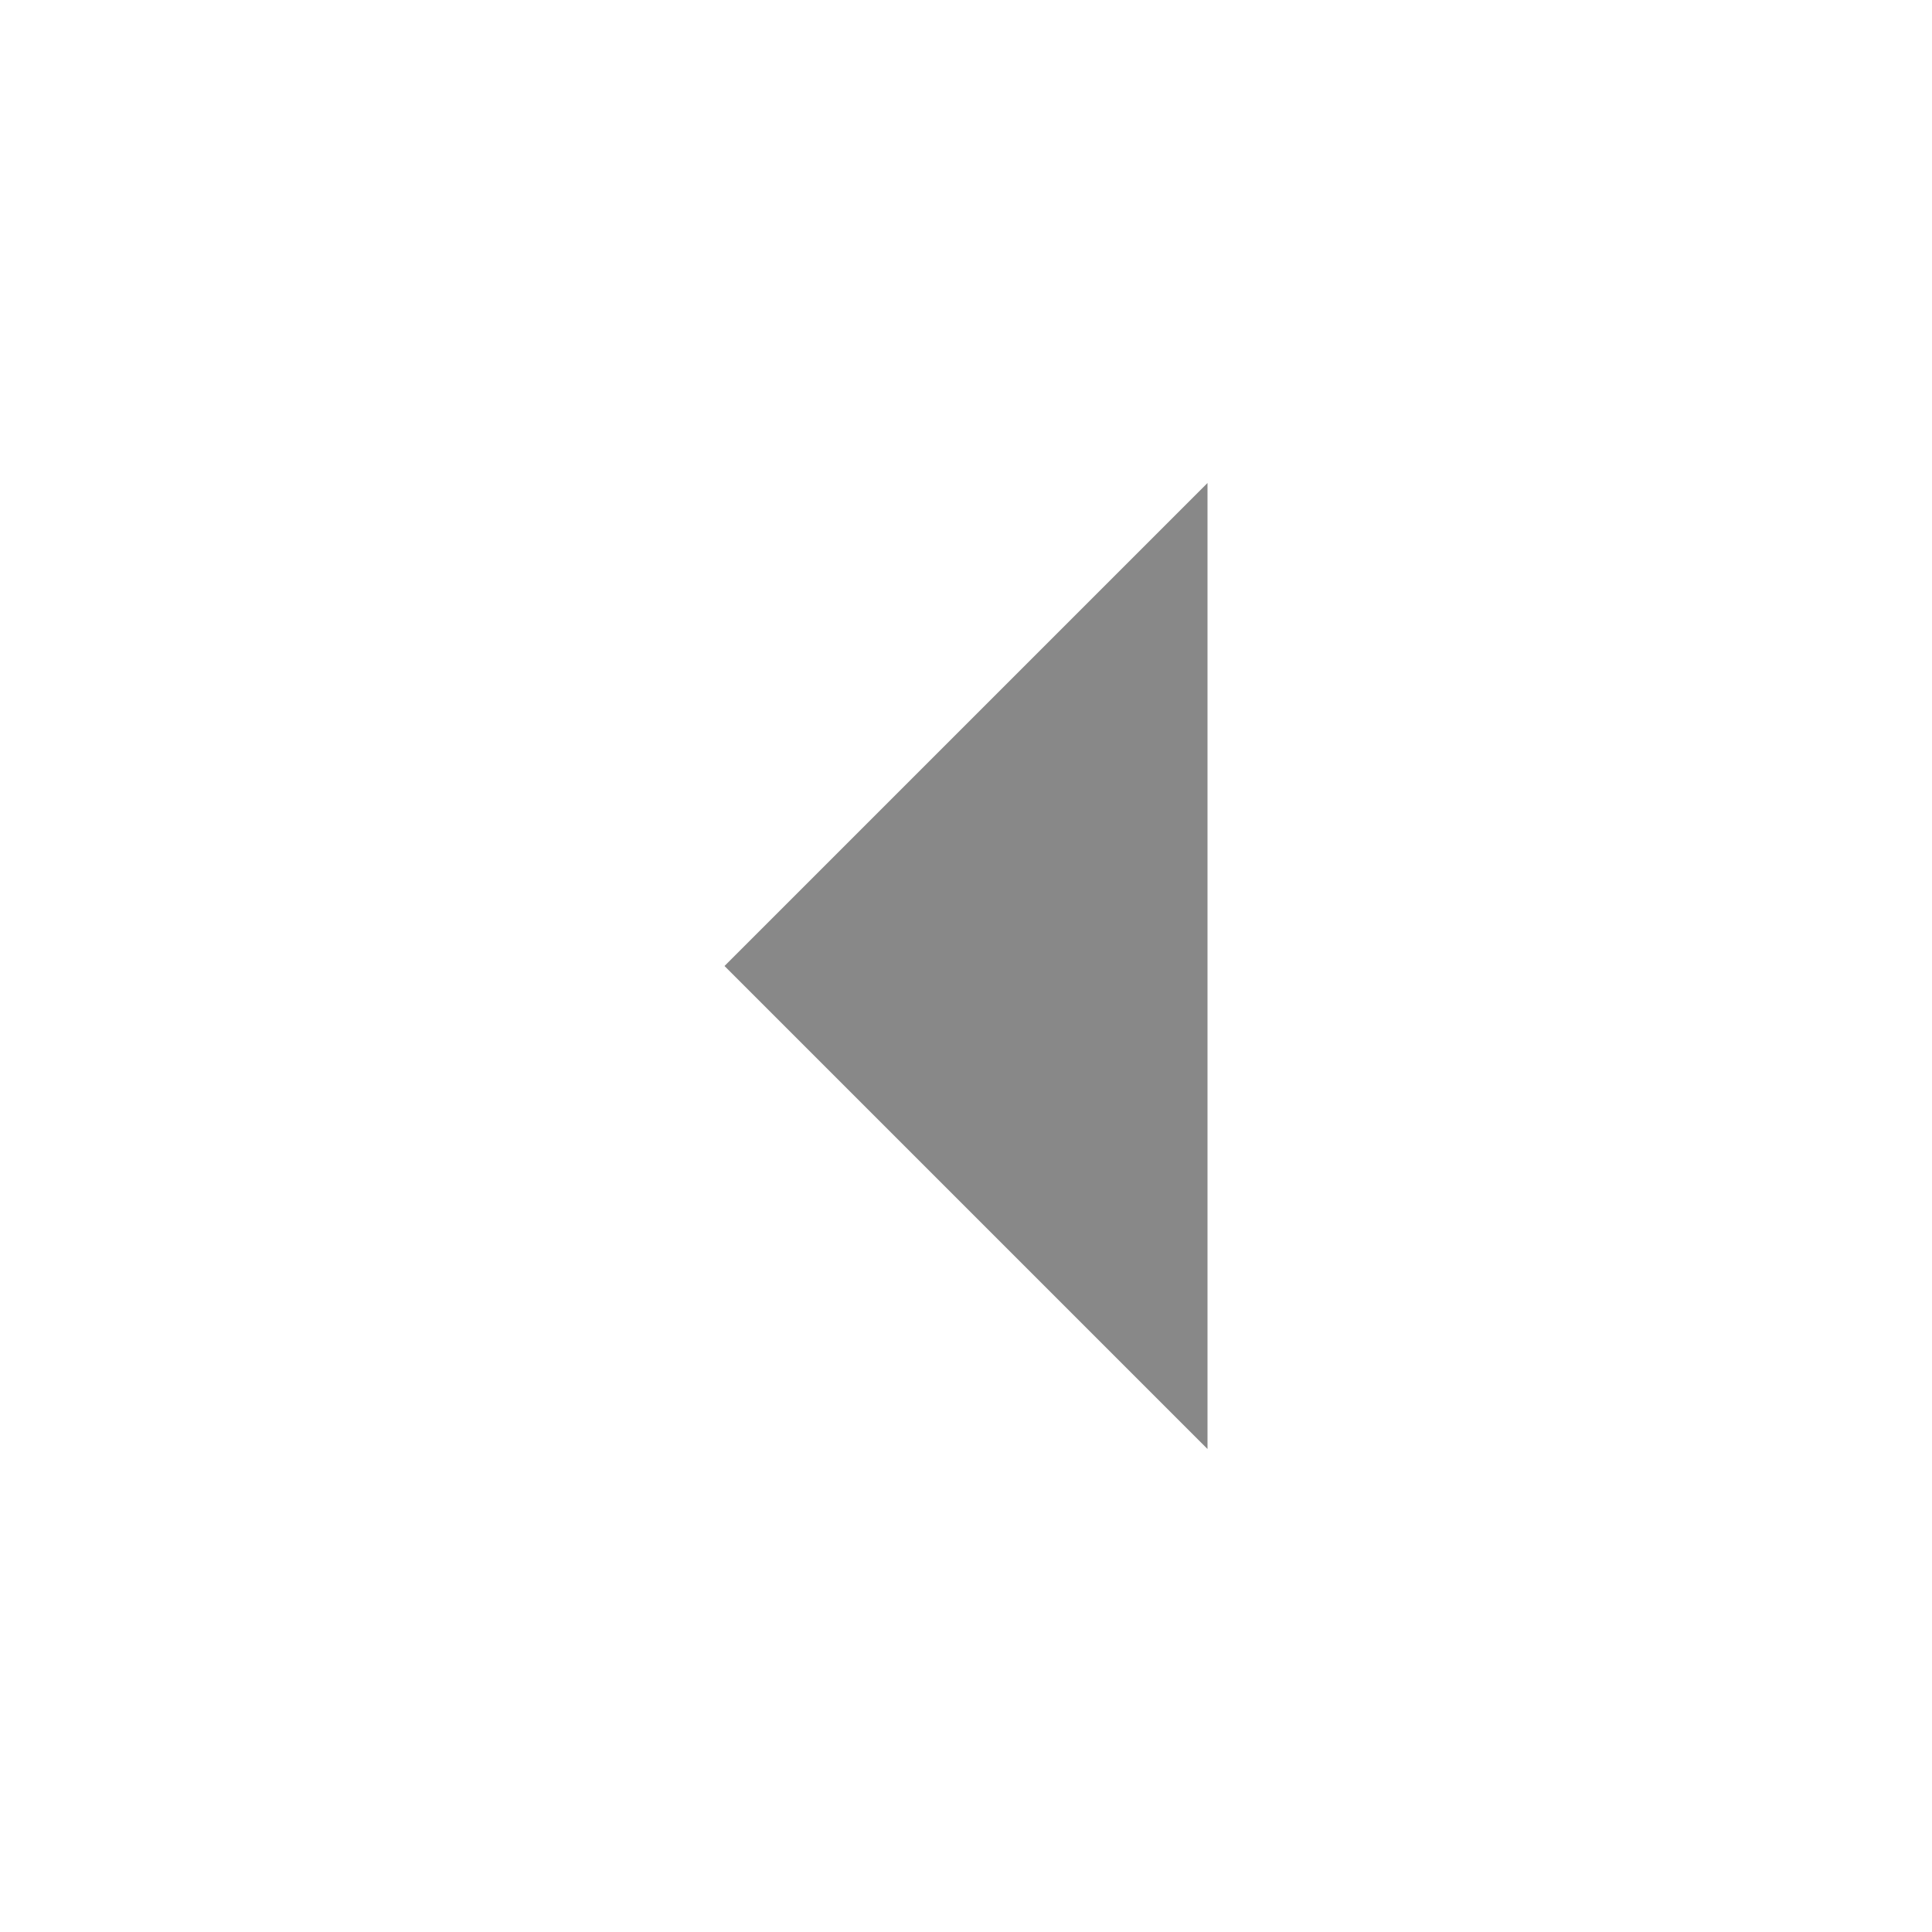
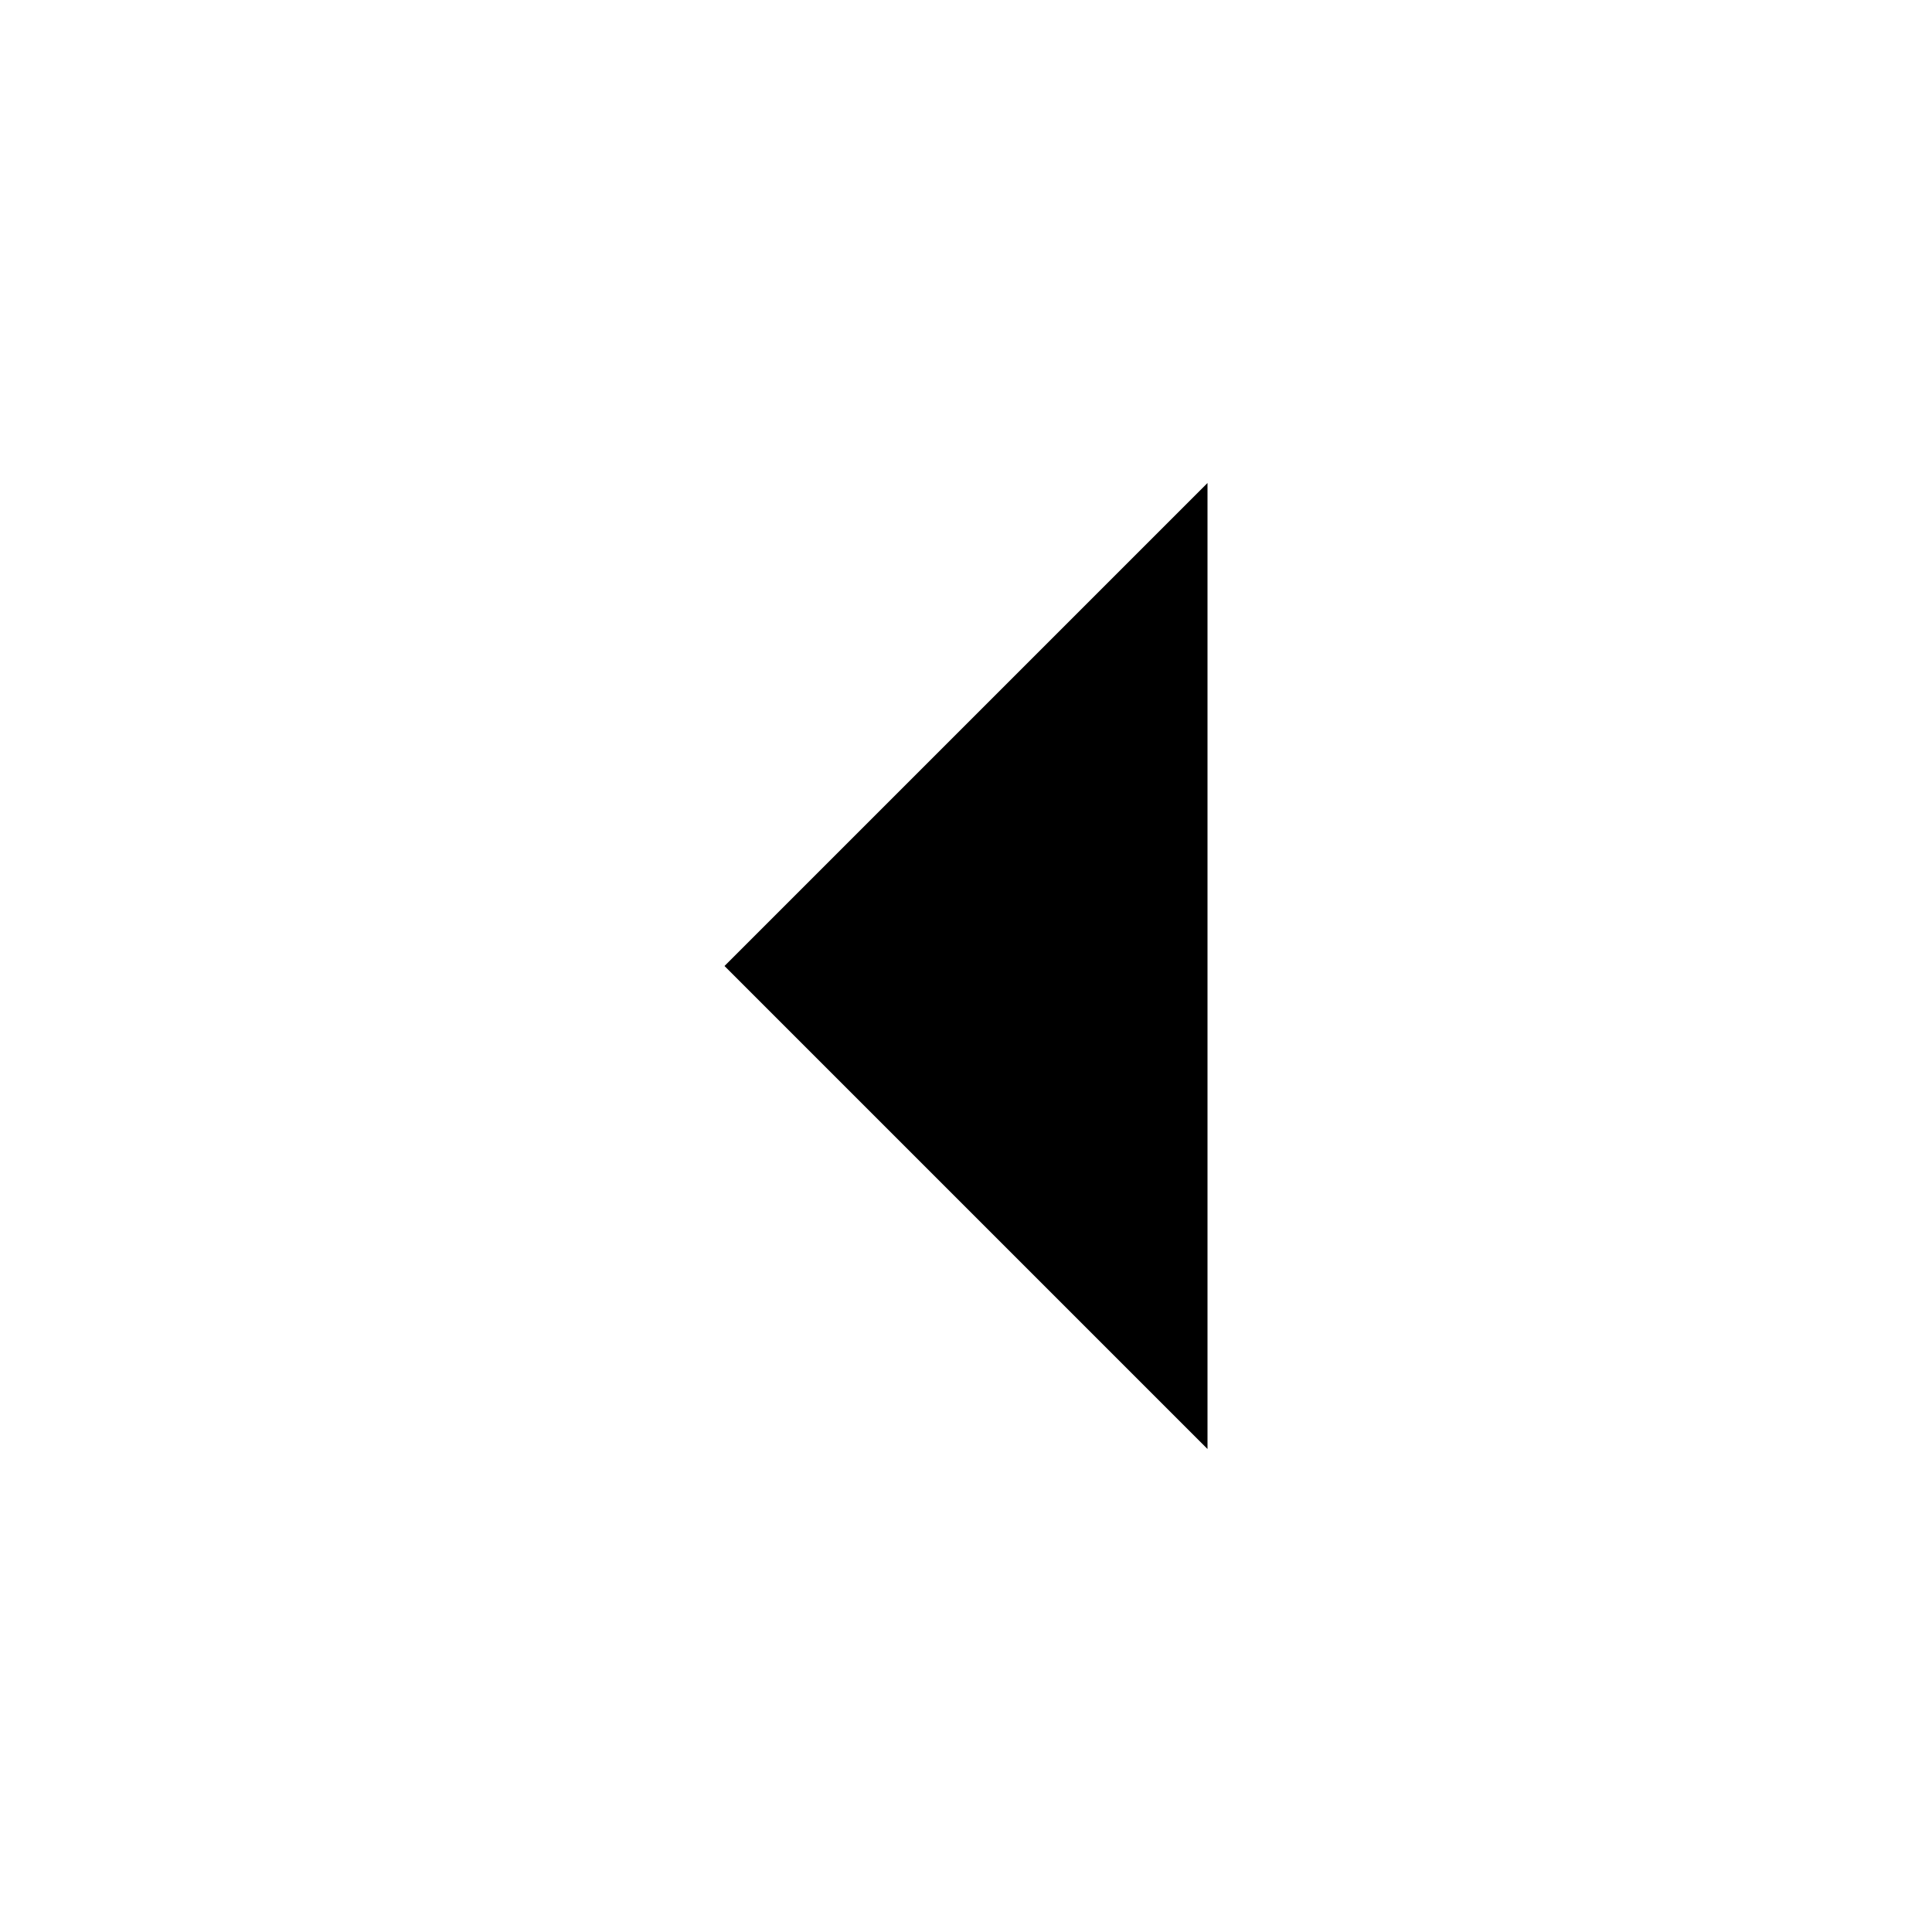
<svg xmlns="http://www.w3.org/2000/svg" width="16" height="16" id="svg11300" version="1.0" style="display:inline;enable-background:new">
  <defs id="defs3" />
  <g style="display:inline" id="layer1" transform="translate(0,-284)">
-     <path style="display:inline;fill:#888888;fill-opacity:1;stroke:none" d="m 10,296 0,-8 -4,4 z" id="path18028" />
+     <path style="display:inline;fill:#000000;fill-opacity:1;stroke:none" d="m 10,296 0,-8 -4,4 z" id="path18028" />
  </g>
</svg>
